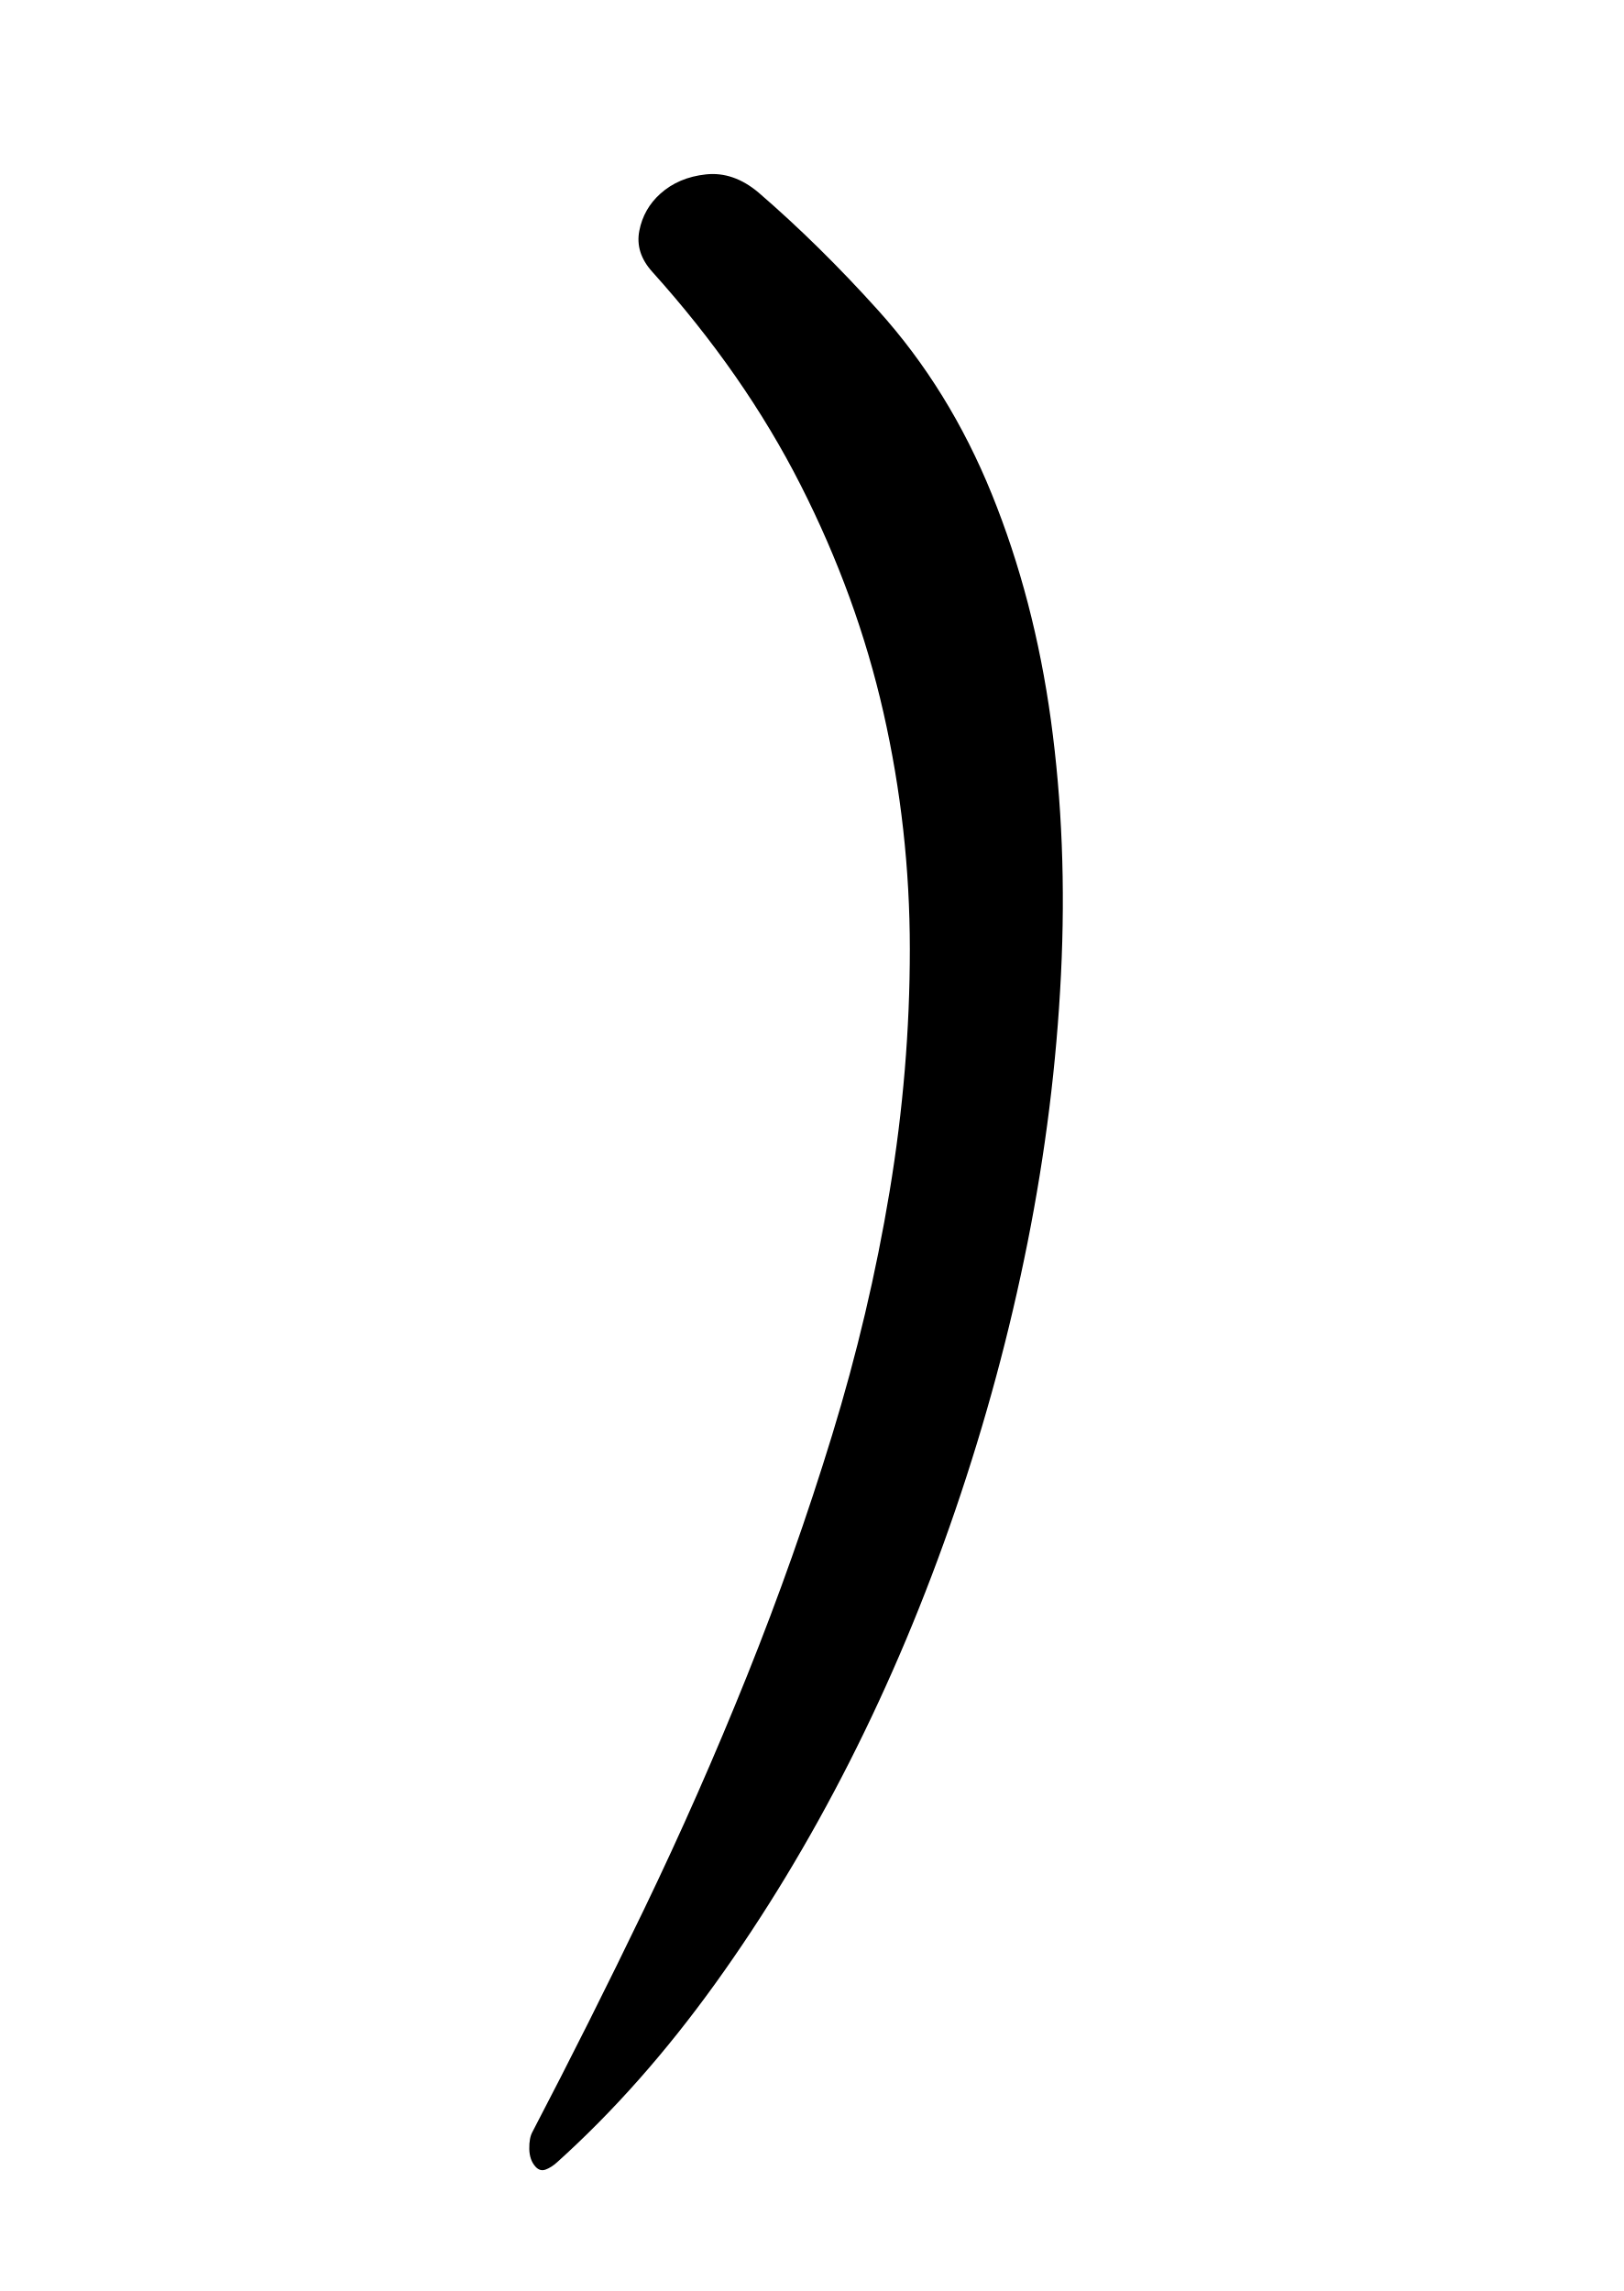
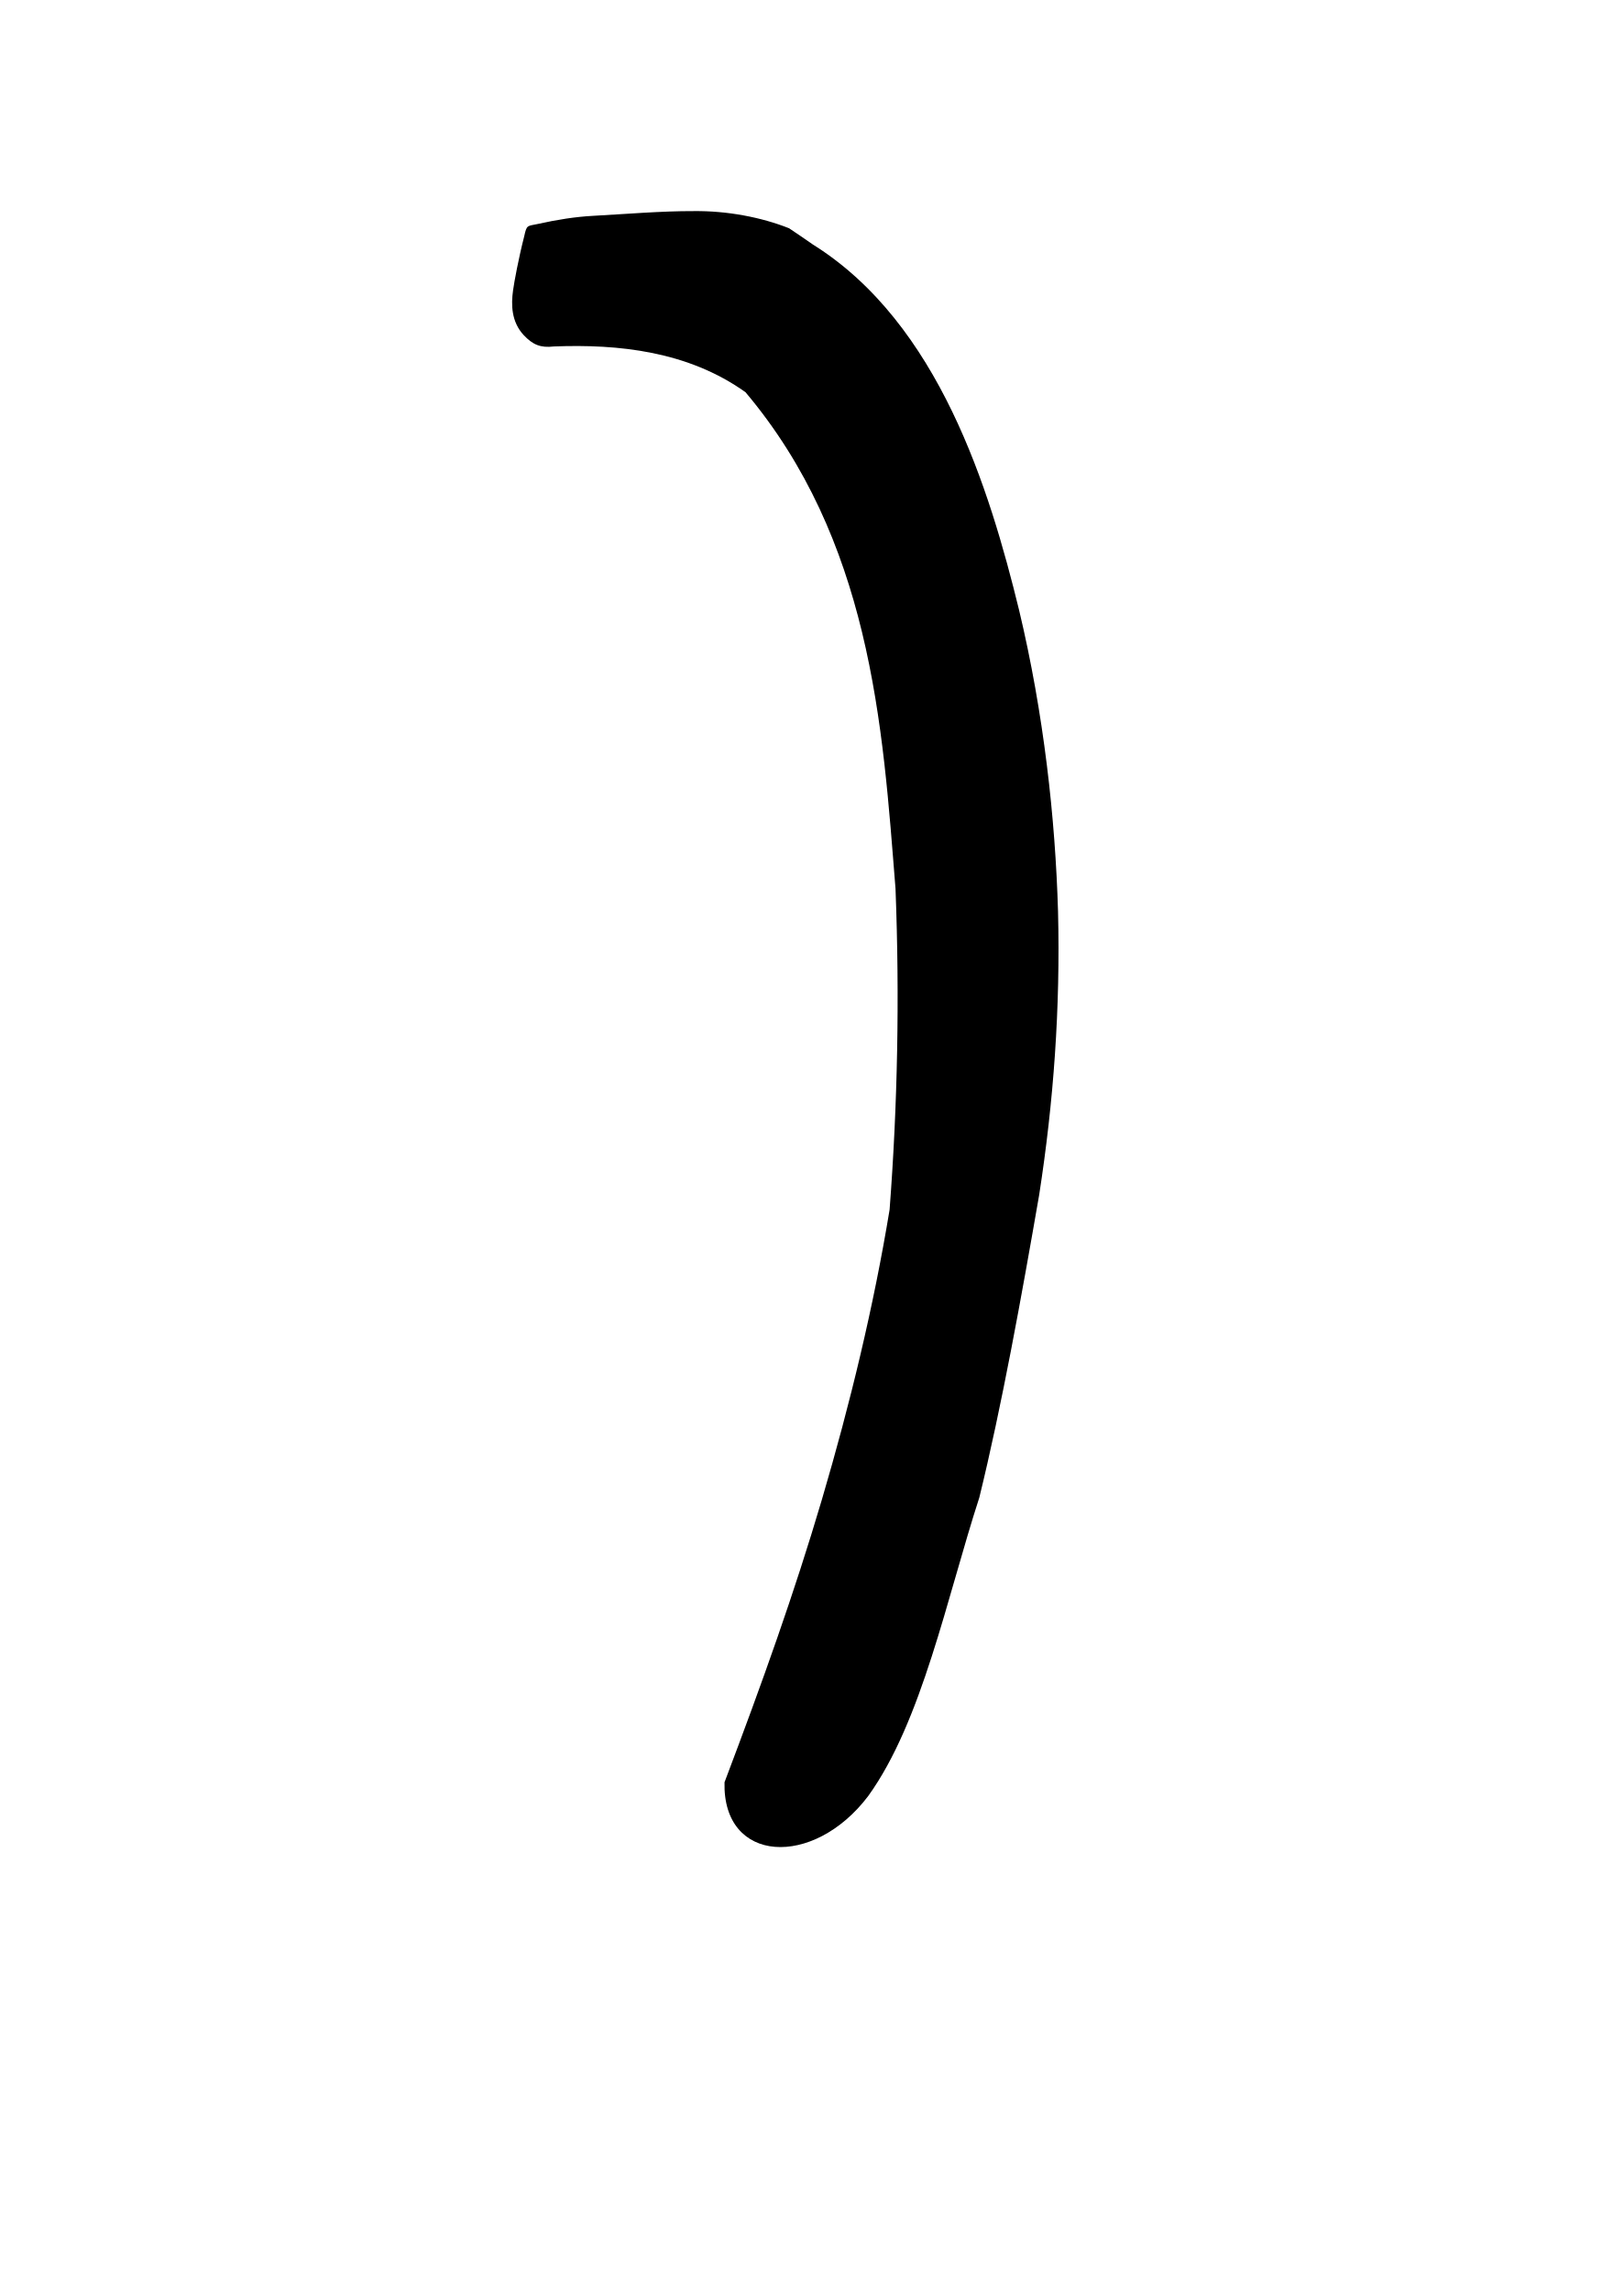
<svg xmlns="http://www.w3.org/2000/svg" version="1.1" viewBox="-10 0 1451 2048" id="svg4">
  <defs id="defs8" />
-   <path fill="currentColor" d="m 572.997,242.936 q -15.39,-17.092 -11.529,-36.716 3.861,-19.624 18.724,-33.007 16.349,-14.721 40.914,-17.328 24.565,-2.607 46.943,16.268 54.197,46.741 107.058,105.449 63.567,70.599 101.496,164.283 37.929,93.684 52.782,202.09 14.853,108.406 8.97,227.409 -5.883,119.003 -29.901,239.533 -24.019,120.531 -64.576,239.132 -40.557,118.602 -94.645,225.165 -54.088,106.563 -120.147,198.337 -66.058,91.775 -141.116,159.357 -5.202,4.684 -10.256,6.543 -5.054,1.86 -9.069,-2.599 -5.353,-5.945 -5.541,-15.868 -0.188,-9.923 2.933,-15.424 50.374,-96.491 99.631,-198.705 49.258,-102.214 92.011,-208.663 42.753,-106.45 76.065,-215.164 33.312,-108.714 51.425,-217.871 18.112,-109.157 18.088,-216.786 -0.024,-107.629 -23.61,-211.536 -23.586,-103.907 -73.969,-203.199 -50.38,-99.293 -132.684,-190.7 z" id="path2" />
+   <path fill="currentColor" d="m 448.595,259.599 c 0.975,-7.306 4.956,-28.809 9.978,-48.372 2.296,-10.492 2.634,-8.976 12.195,-11.031 17.454,-3.868 33.286,-6.39 49.448,-7.262 29.029,-1.571 60.977,-4.319 89.948,-4.22 29.513,-0.347 60.127,5.383 85.163,15.337 6.757,4.519 13.956,9.423 21.3,14.54 112.673,70.471 157.878,218.807 184.251,326.648 22.191,92.751 32.453,186.765 34.848,269.493 2.171,86.652 -3.957,170.202 -16.841,253.335 -15.695,90.575 -33.602,189.609 -53.518,270.647 -29.085,89.635 -51.126,199.953 -99.328,266.84 -49.069,64.855 -130.297,60.348 -128.422,-12.323 34.284,-90.591 62.299,-168.992 86.998,-252.581 25.36,-85.947 46.385,-173.198 60.554,-259.284 7.165,-93.675 9.02,-189.661 5.294,-286.9 C 784.74,722.98 779.534,643.568 760.48,564.963 742.381,490.298 711.787,416.36 656.386,350.632 604.908,313.893 542.863,307.497 485.103,309.71 c -12.036,1.424 -18.86,-1.561 -26.968,-10.123 -11.137,-11.955 -11.325,-27.276 -9.54,-39.988 z" id="path2" style="fill:#000000;stroke-width:1.009" />
</svg>
